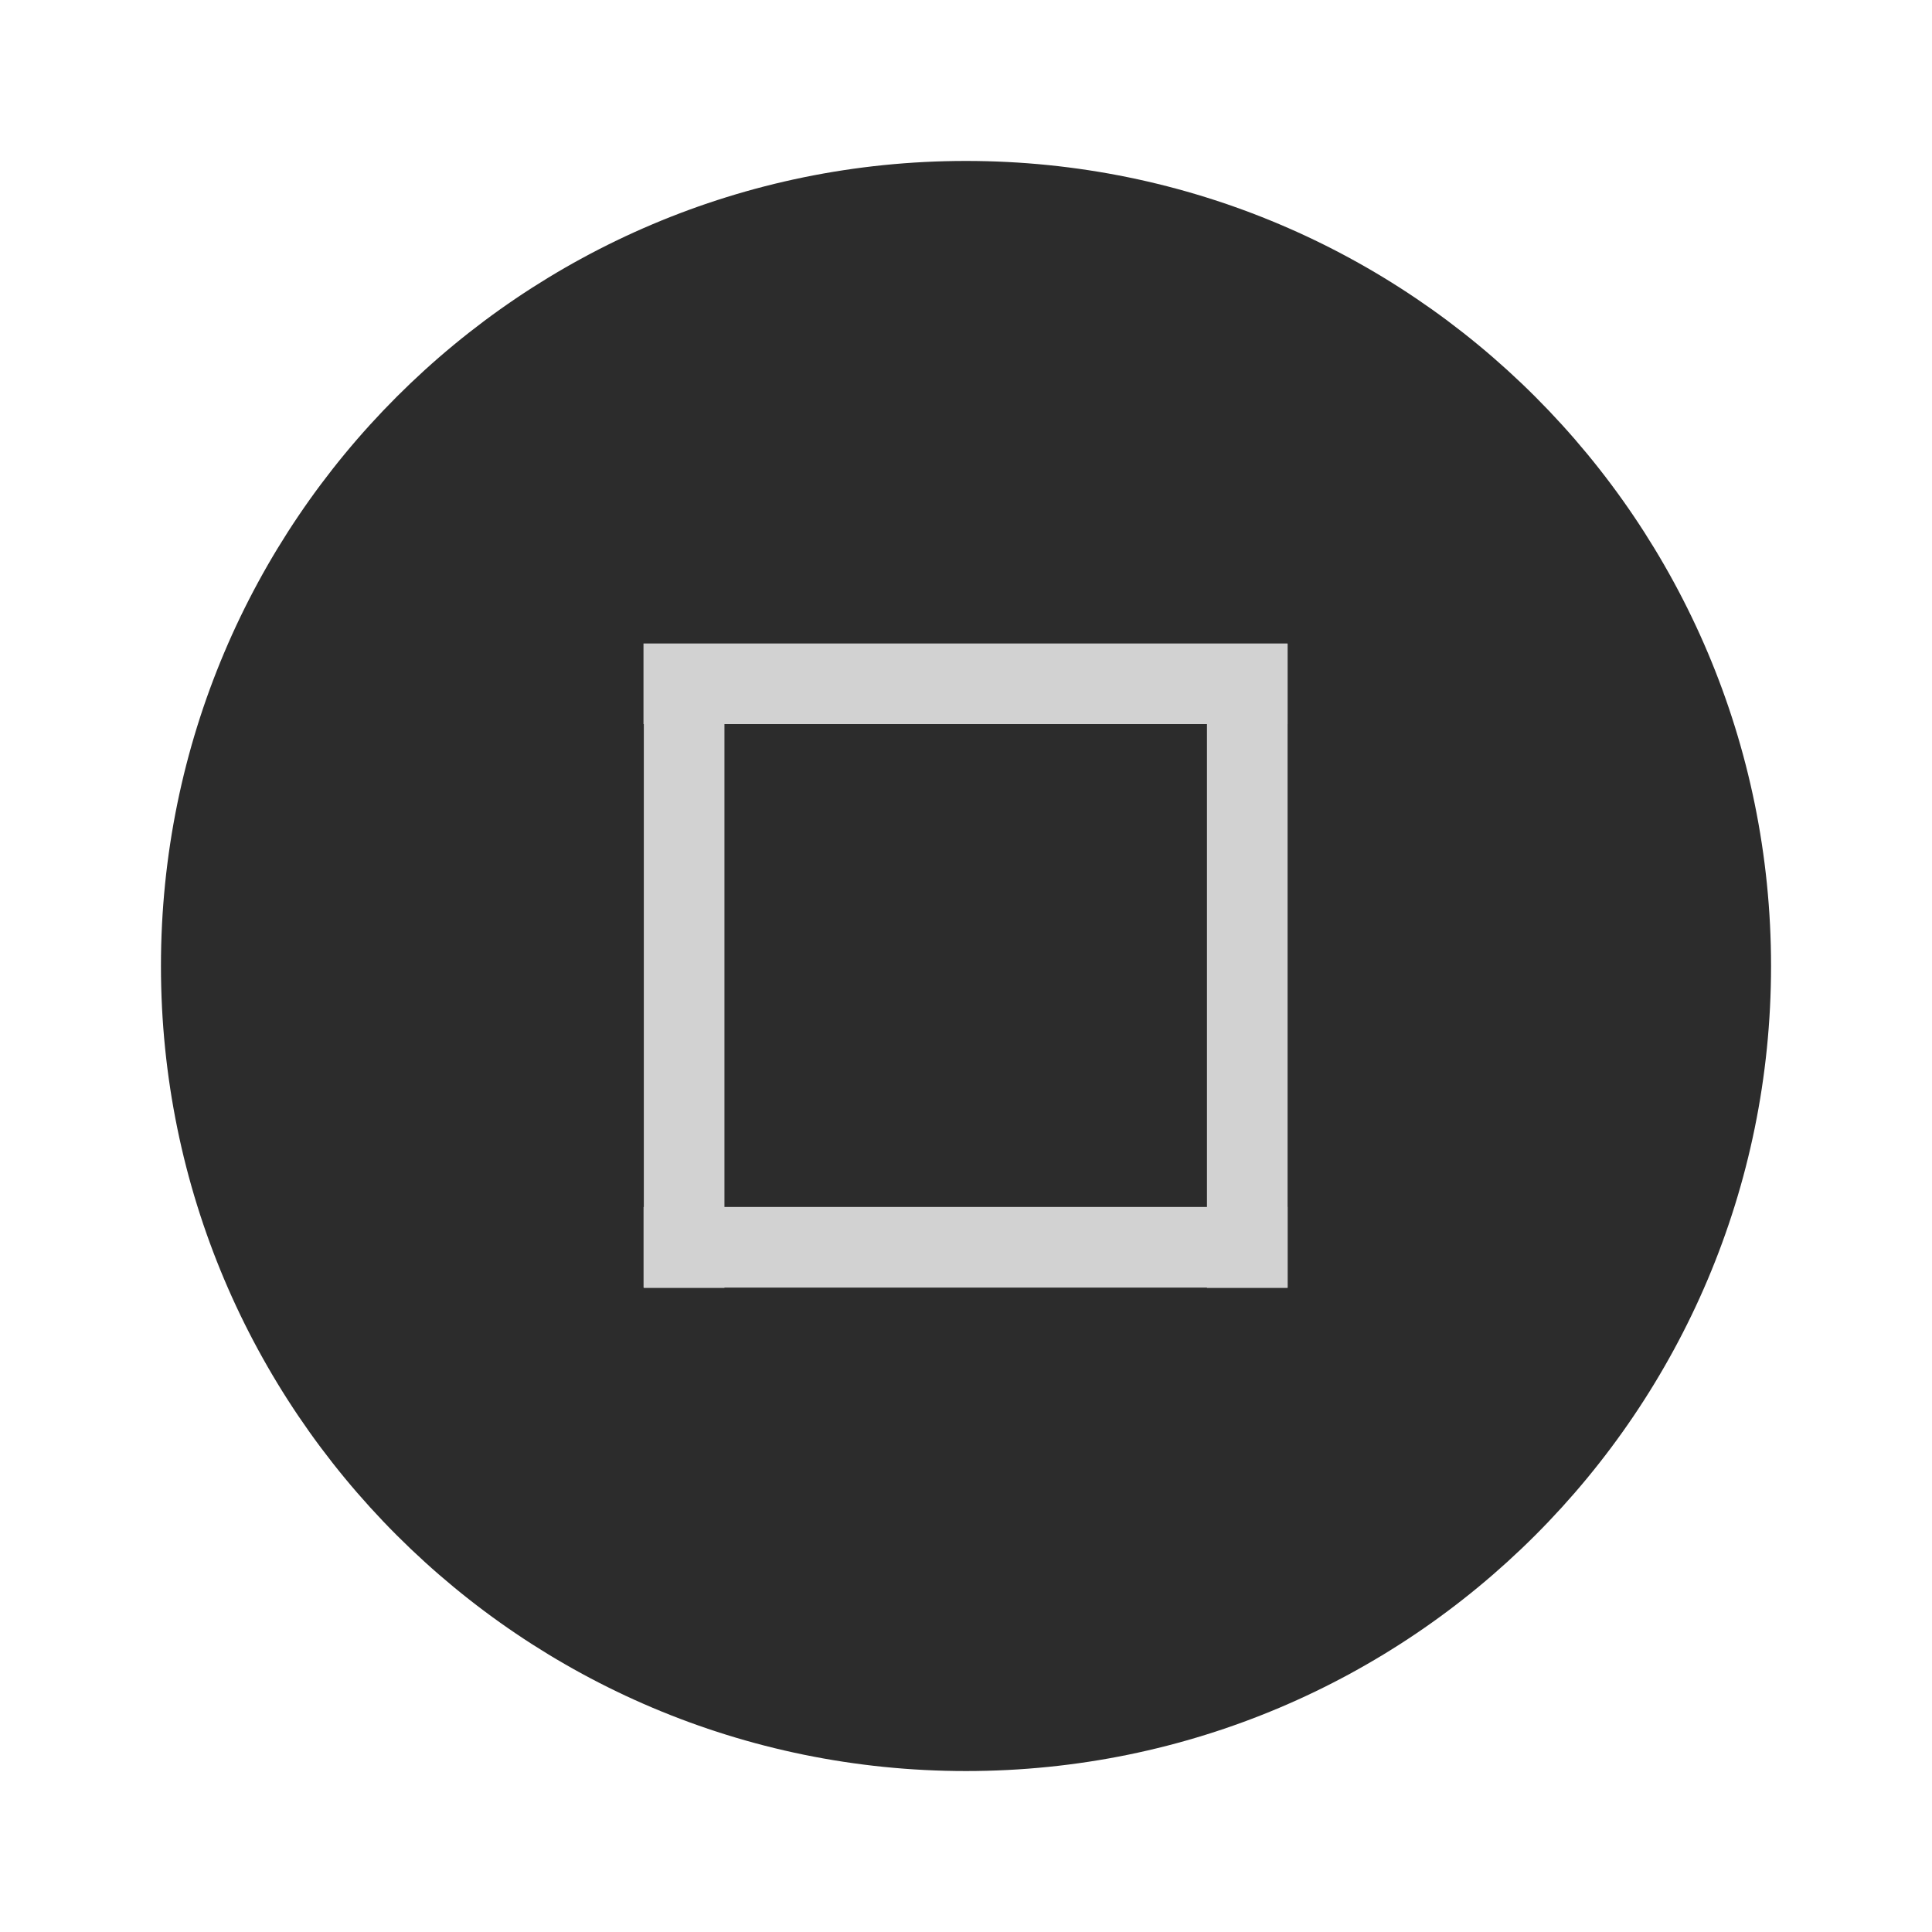
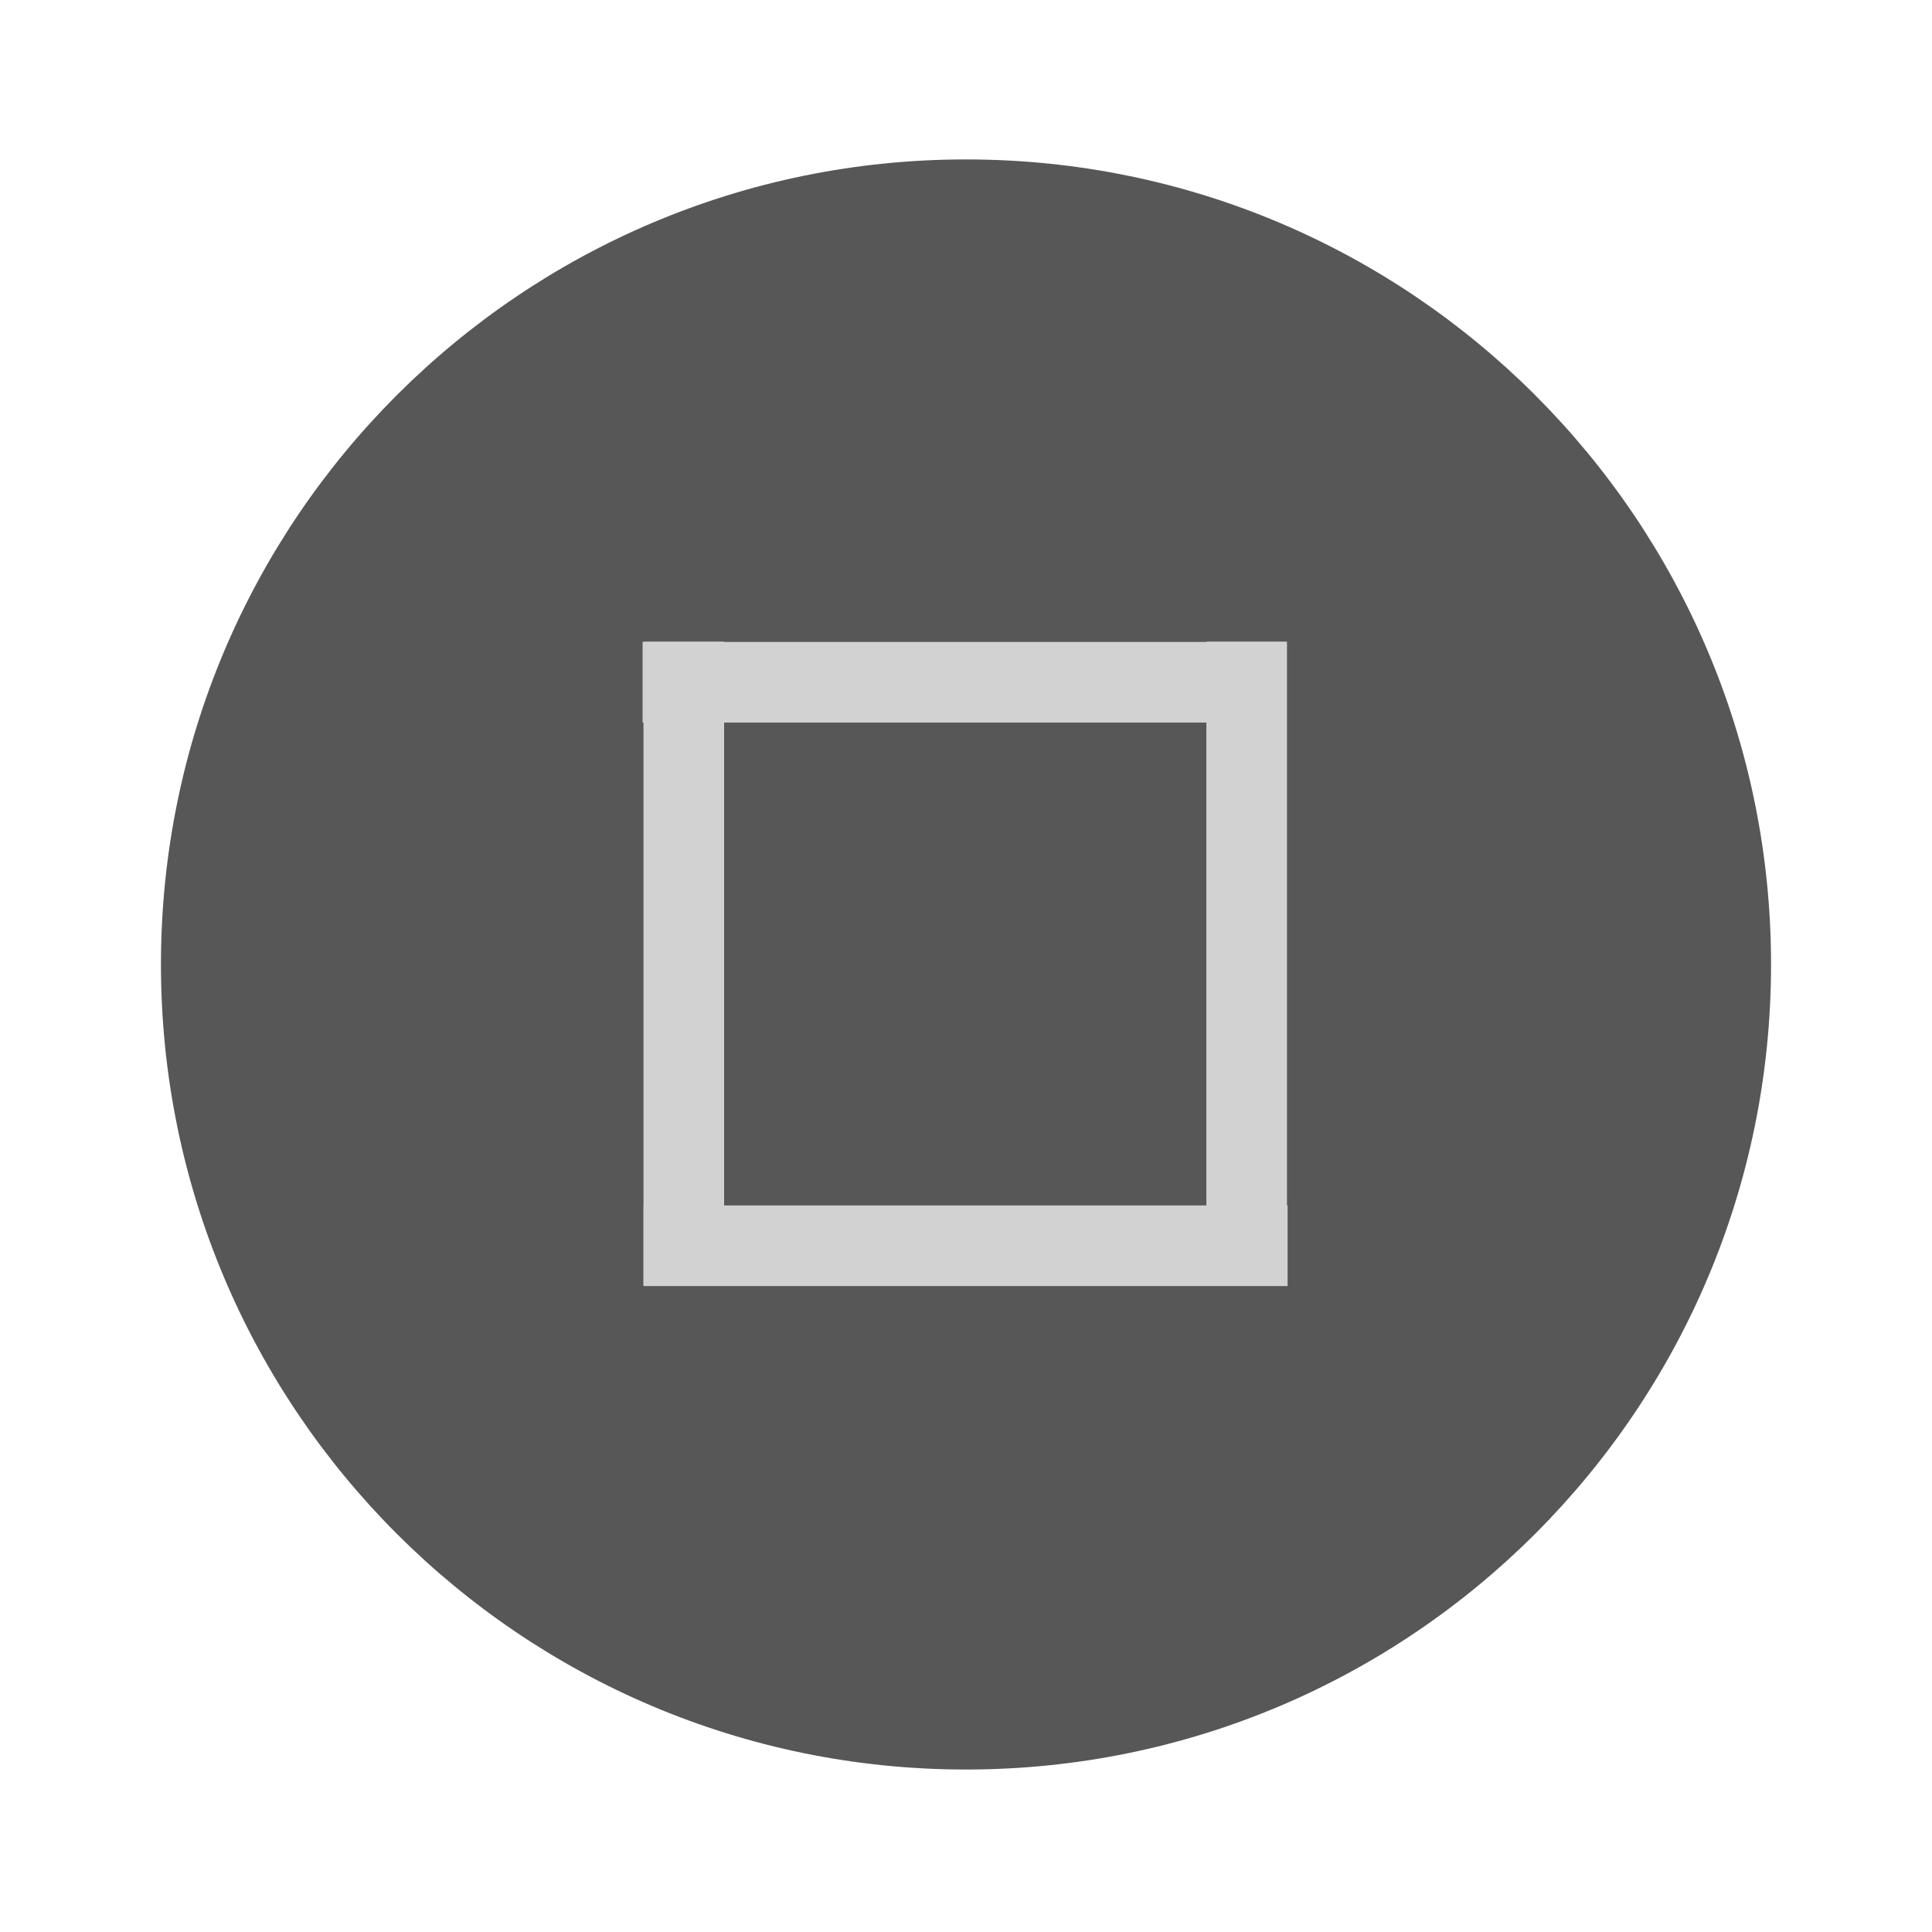
- <svg xmlns="http://www.w3.org/2000/svg" width="24" height="24" viewBox="0 0 6.35 6.35">
-   <g transform="translate(0 -290.915)">
-     <circle cx="3.175" cy="294.09" r="2.646" style="fill:#2c2c2c;stroke-width:.661" />
-     <path transform="matrix(0 -1 .8 0 -164.84 88.637)" style="fill:#d2d2d2;stroke-width:.197" d="M-206.51 208.694h.265v2.646h-.265z" />
-     <path transform="matrix(-1 0 0 -.80001 -202.548 462.102)" style="fill:#d2d2d2;stroke-width:.197" d="M-206.78 208.69h.265v2.646h-.265z" />
-     <path transform="matrix(-1.00001 0 0 -.80001 -204.401 462.102)" style="fill:#d2d2d2;stroke-width:.197" d="M-206.78 208.69h.265v2.646h-.265z" />
-     <path transform="matrix(0 -1 .8 0 -164.837 86.515)" style="fill:#d2d2d2;stroke-width:.197" d="M-206.78 208.69h.265v2.646h-.265z" />
+ <svg xmlns="http://www.w3.org/2000/svg" width="24" height="24" version="1.1" viewBox="0 0 6.35 6.35">
+   <g transform="translate(0 -290.92)">
+     <circle cx="3.175" cy="294.09" r="2.646" fill="#575757" stroke-width=".661" />
+     <g fill="#d2d2d2" stroke-width=".197">
+       <path transform="matrix(0 -1 .8 0 -164.84 88.637)" d="M-206.51 208.694h.265v2.646h-.265z" />
+       <path transform="matrix(-1 0 0 -.80001 -202.55 462.1)" d="M-206.78 208.69h.265v2.646h-.265z" />
+       <path transform="matrix(-1 0 0 -.80001 -204.4 462.1)" d="M-206.78 208.69h.265v2.646h-.265z" />
+       <path transform="matrix(0 -1 .8 0 -164.84 86.515)" d="M-206.78 208.69h.265v2.646h-.265z" />
+     </g>
  </g>
</svg>
